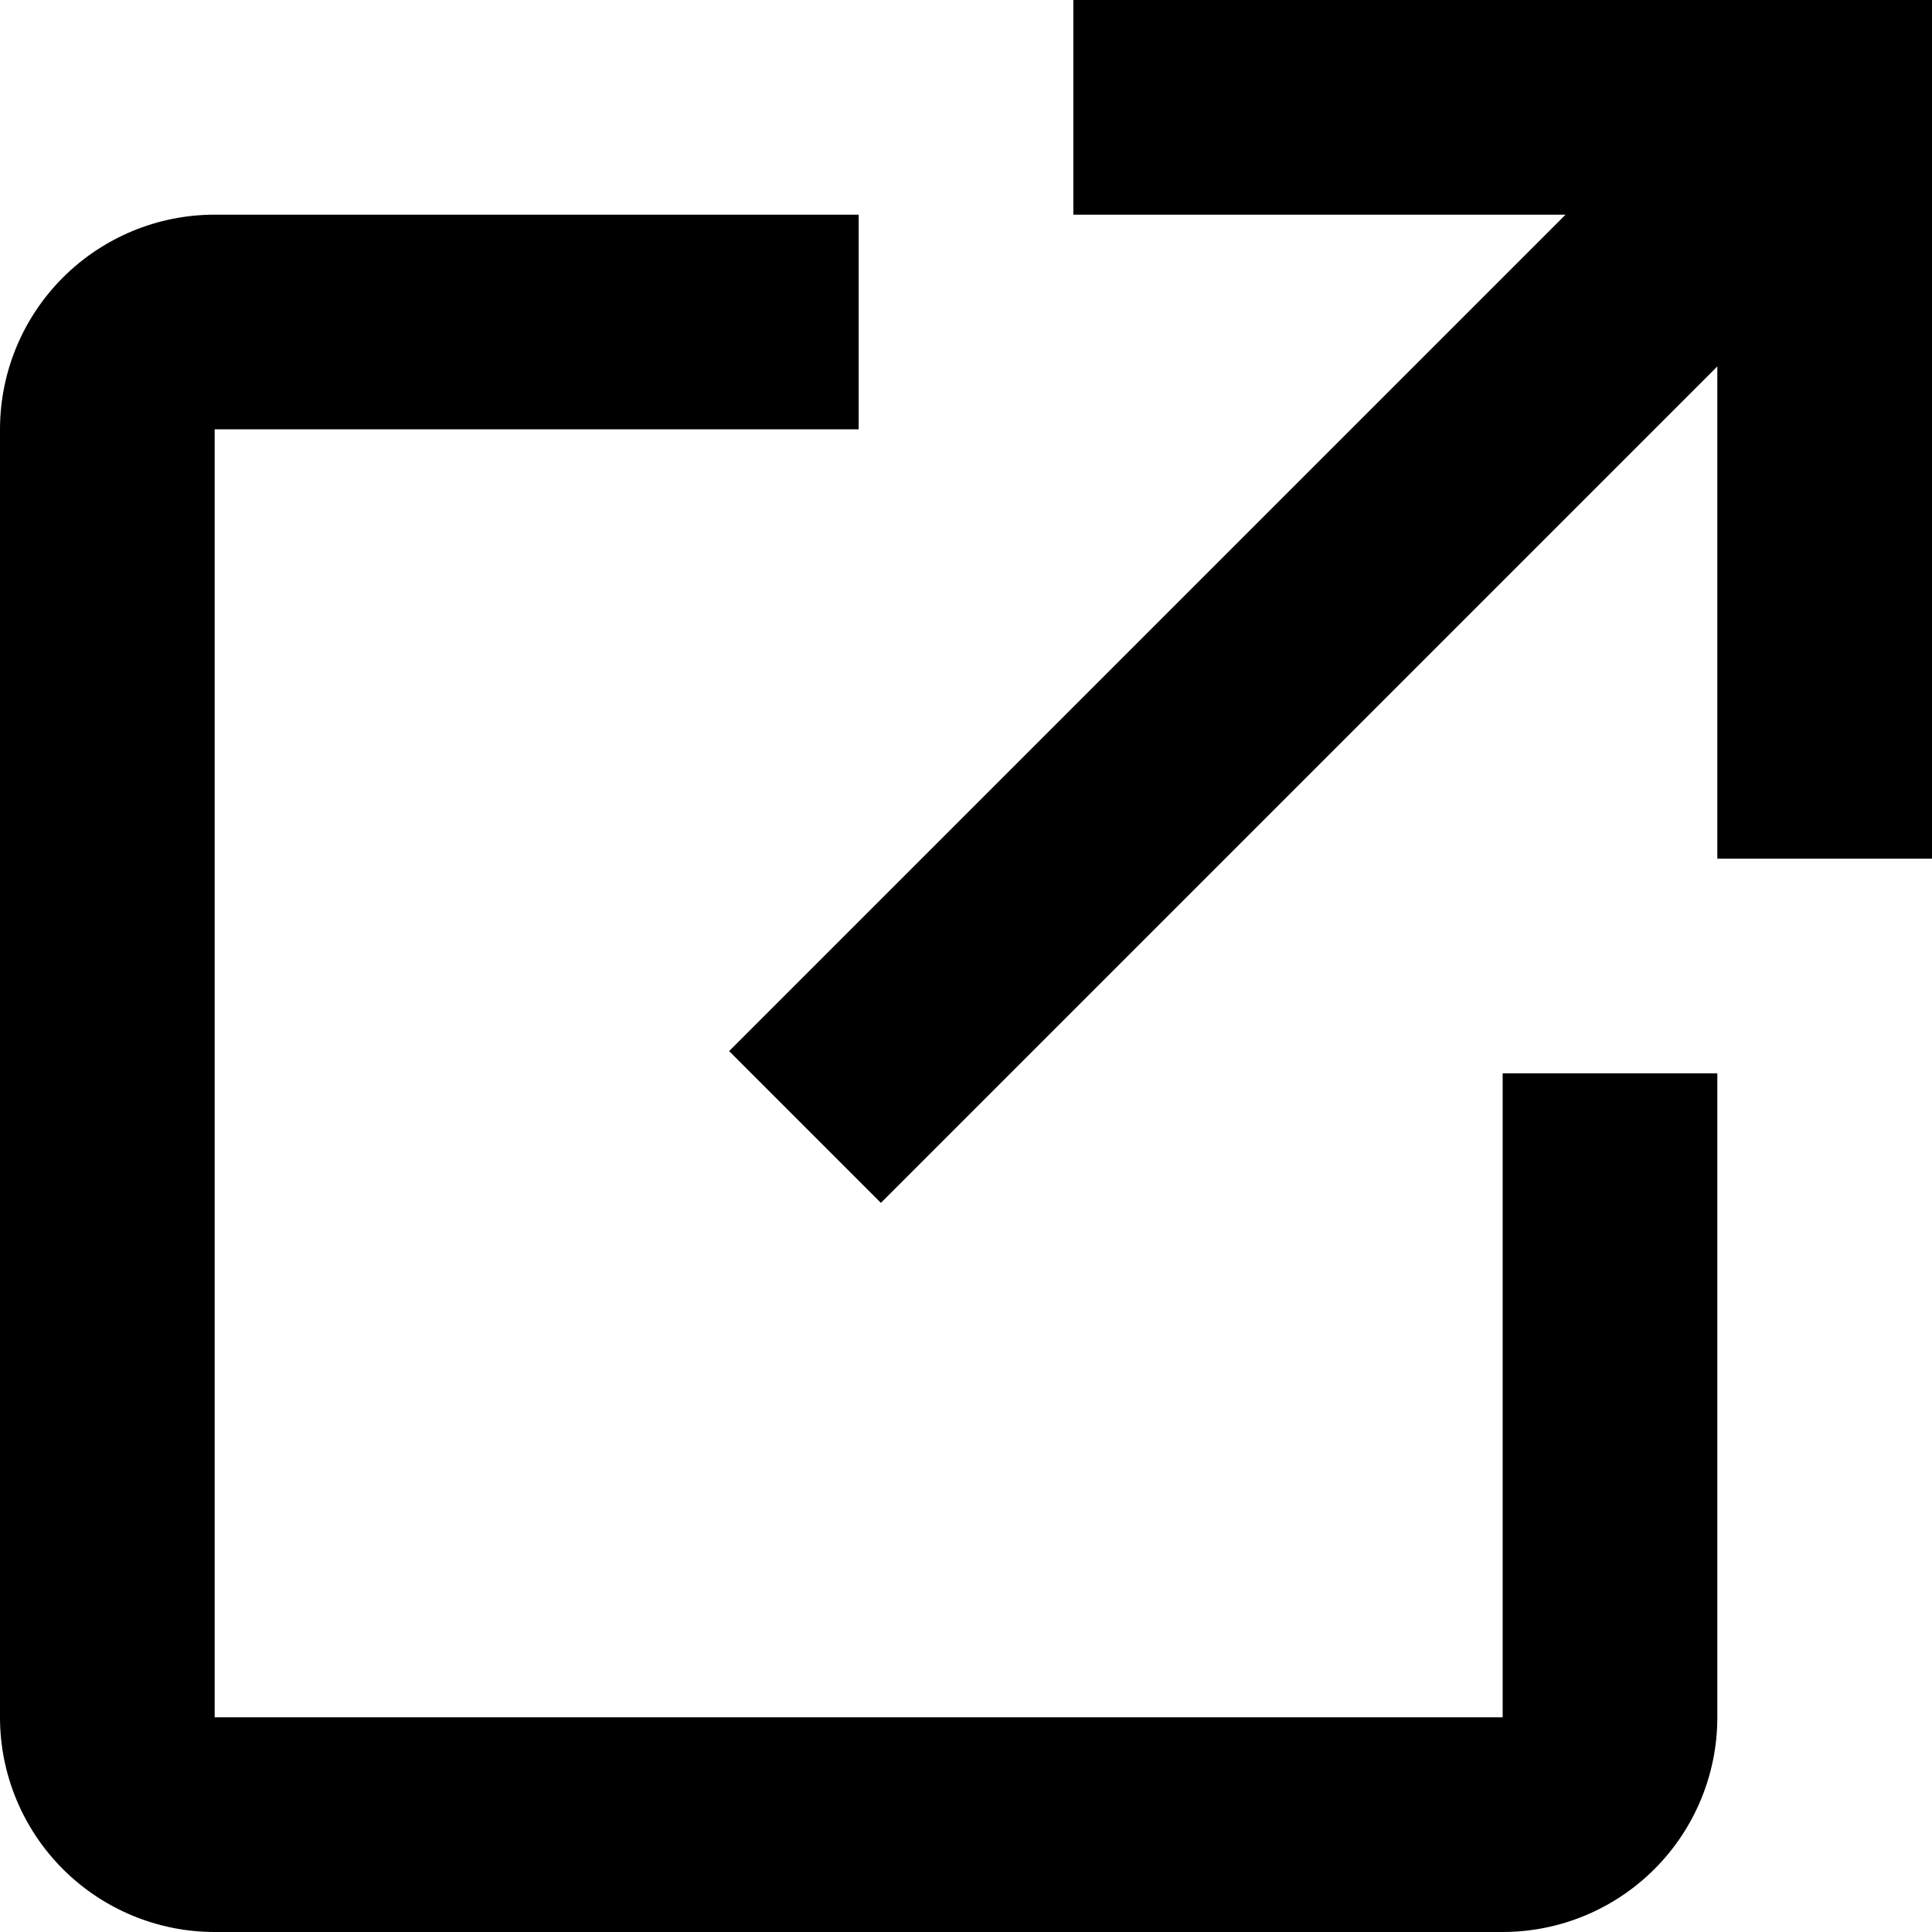
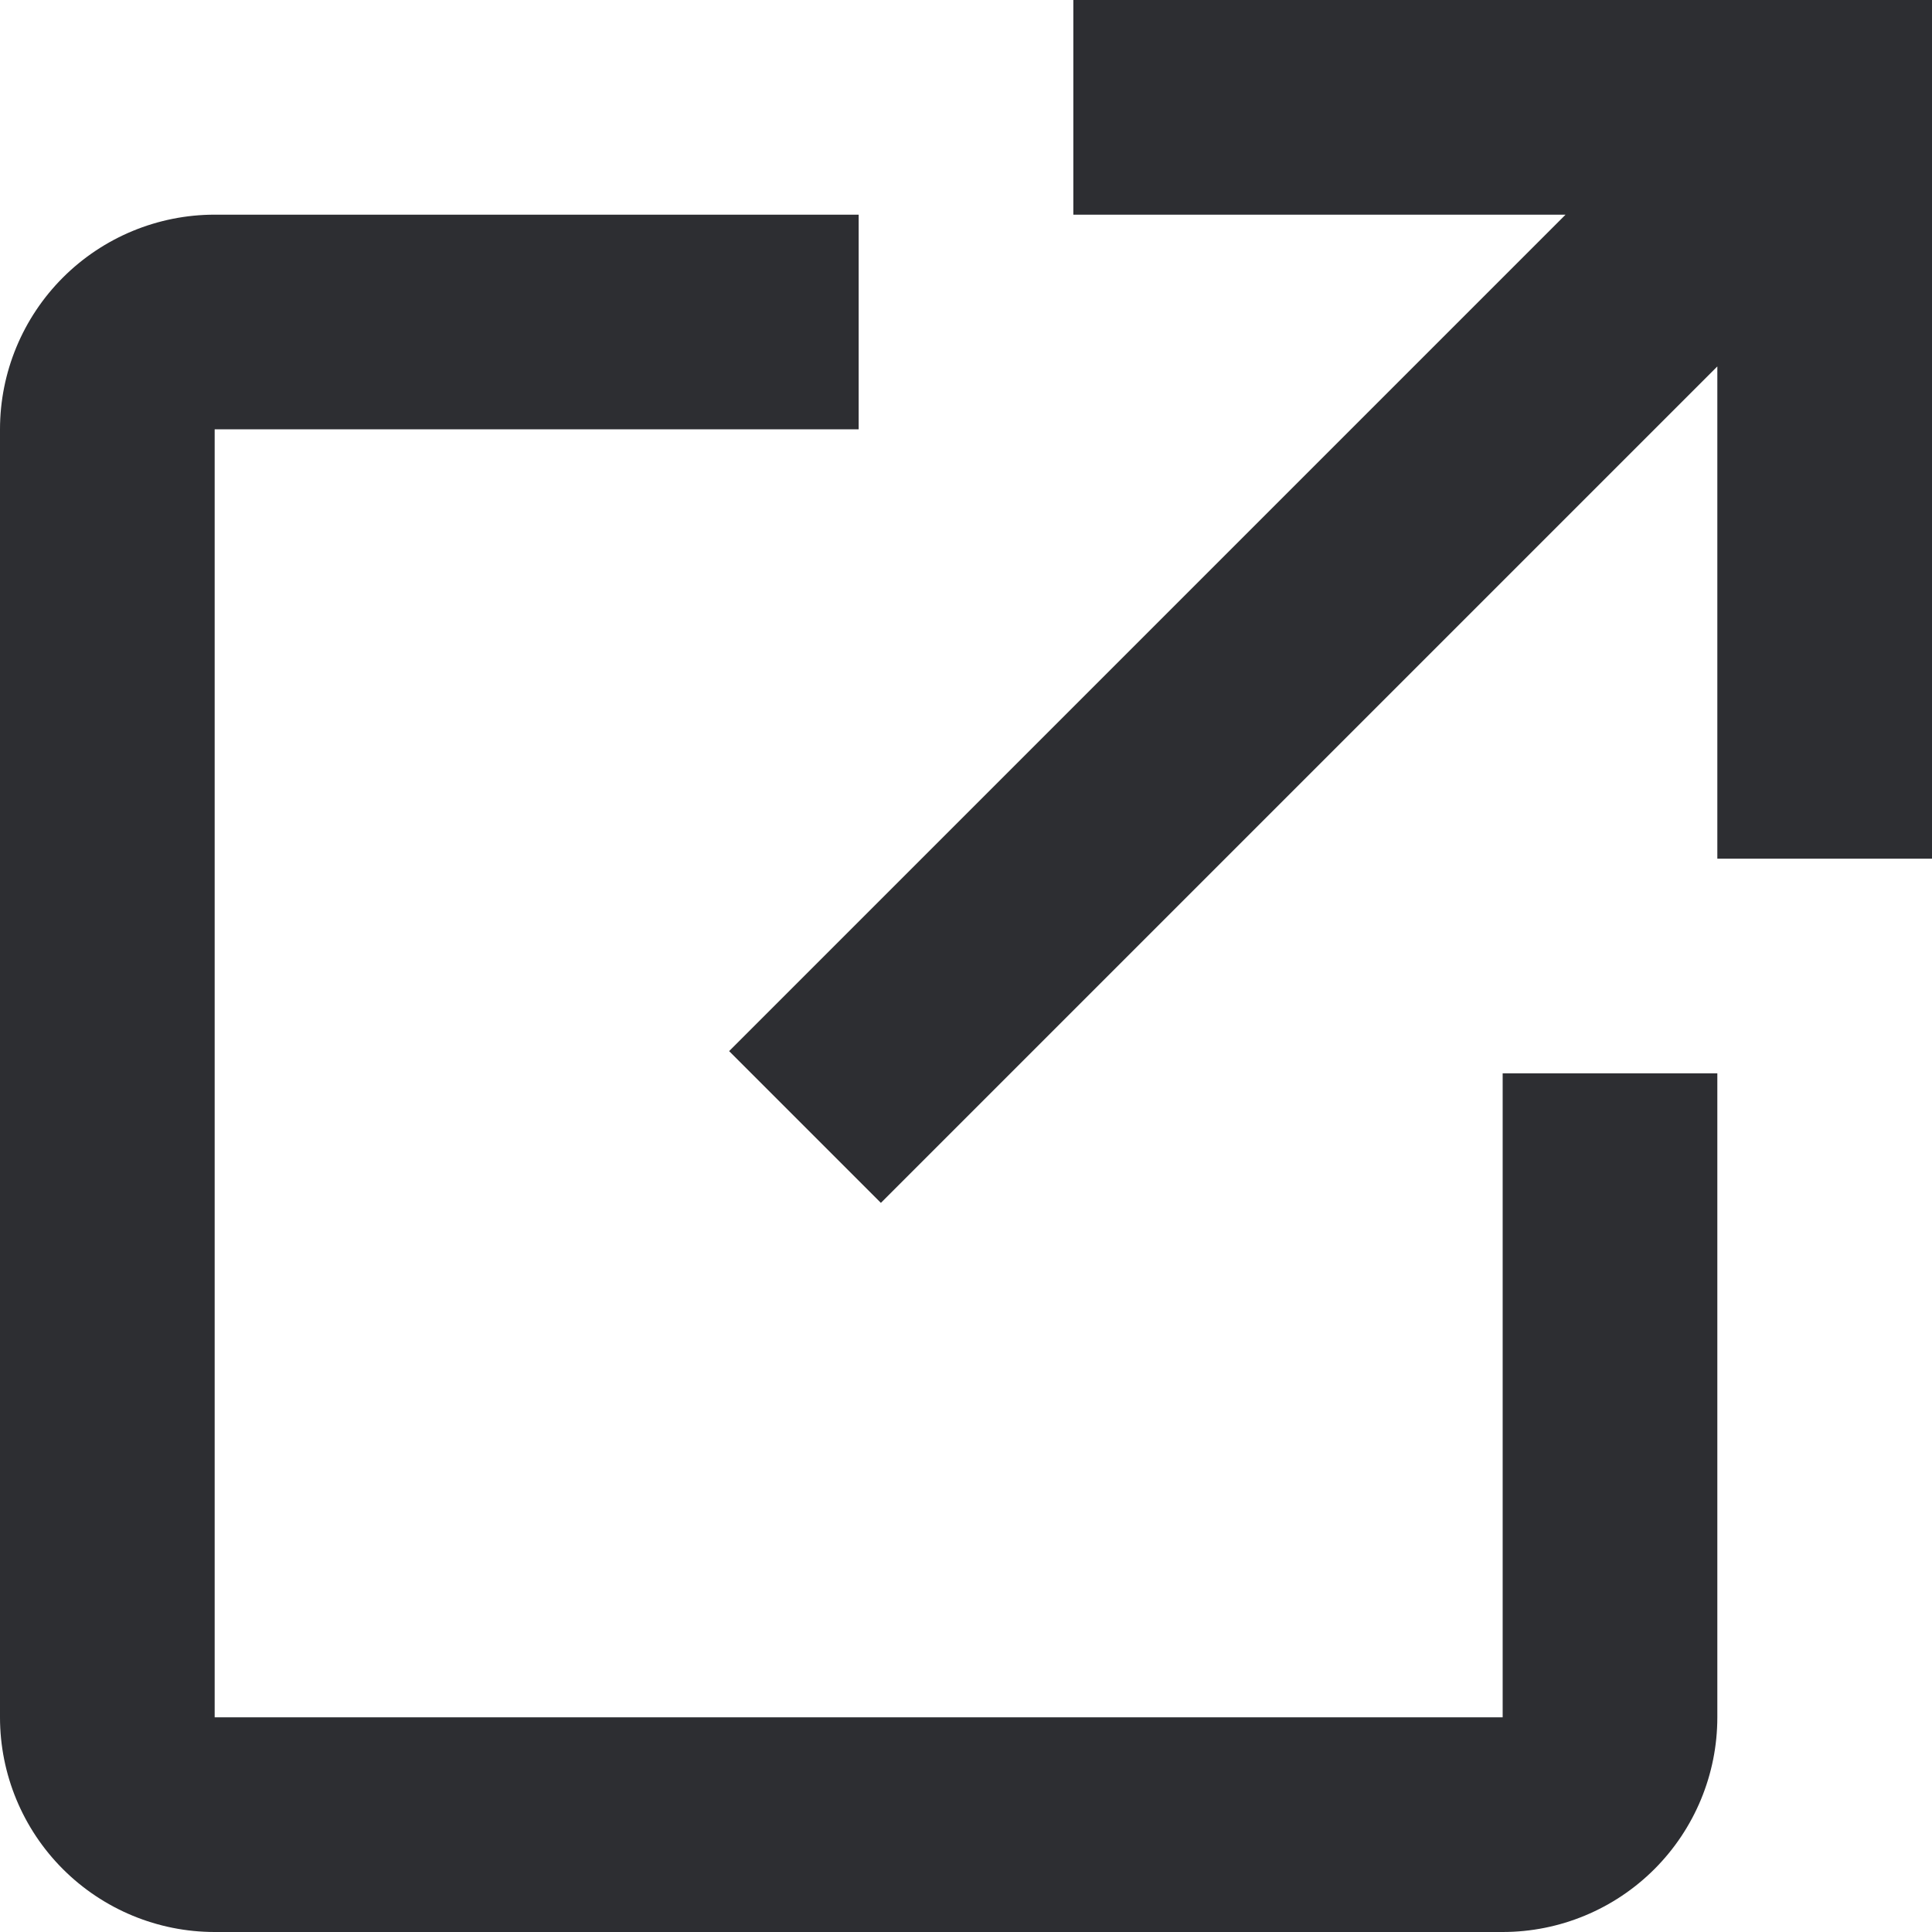
<svg xmlns="http://www.w3.org/2000/svg" width="18" height="18" viewBox="0 0 18 18" fill="none">
-   <path d="M16 10V16C16 16.53 15.789 17.039 15.414 17.414C15.039 17.789 14.53 18 14 18H2C1.47 18 0.961 17.789 0.586 17.414C0.211 17.039 0 16.53 0 16V4C0 3.47 0.211 2.961 0.586 2.586C0.961 2.211 1.47 2 2 2H8V4H2V16H14V10H16ZM10 0V2H14.586L6.793 9.793L8.207 11.207L16 3.414V8H18V0H10Z" fill="black" />
+   <path d="M16 10V16C16 16.53 15.789 17.039 15.414 17.414C15.039 17.789 14.53 18 14 18H2C1.47 18 0.961 17.789 0.586 17.414C0.211 17.039 0 16.53 0 16V4C0 3.47 0.211 2.961 0.586 2.586C0.961 2.211 1.47 2 2 2H8V4H2V16H14V10H16ZM10 0V2H14.586L6.793 9.793L8.207 11.207L16 3.414V8H18V0H10Z" fill="#2D2E32" />
</svg>
